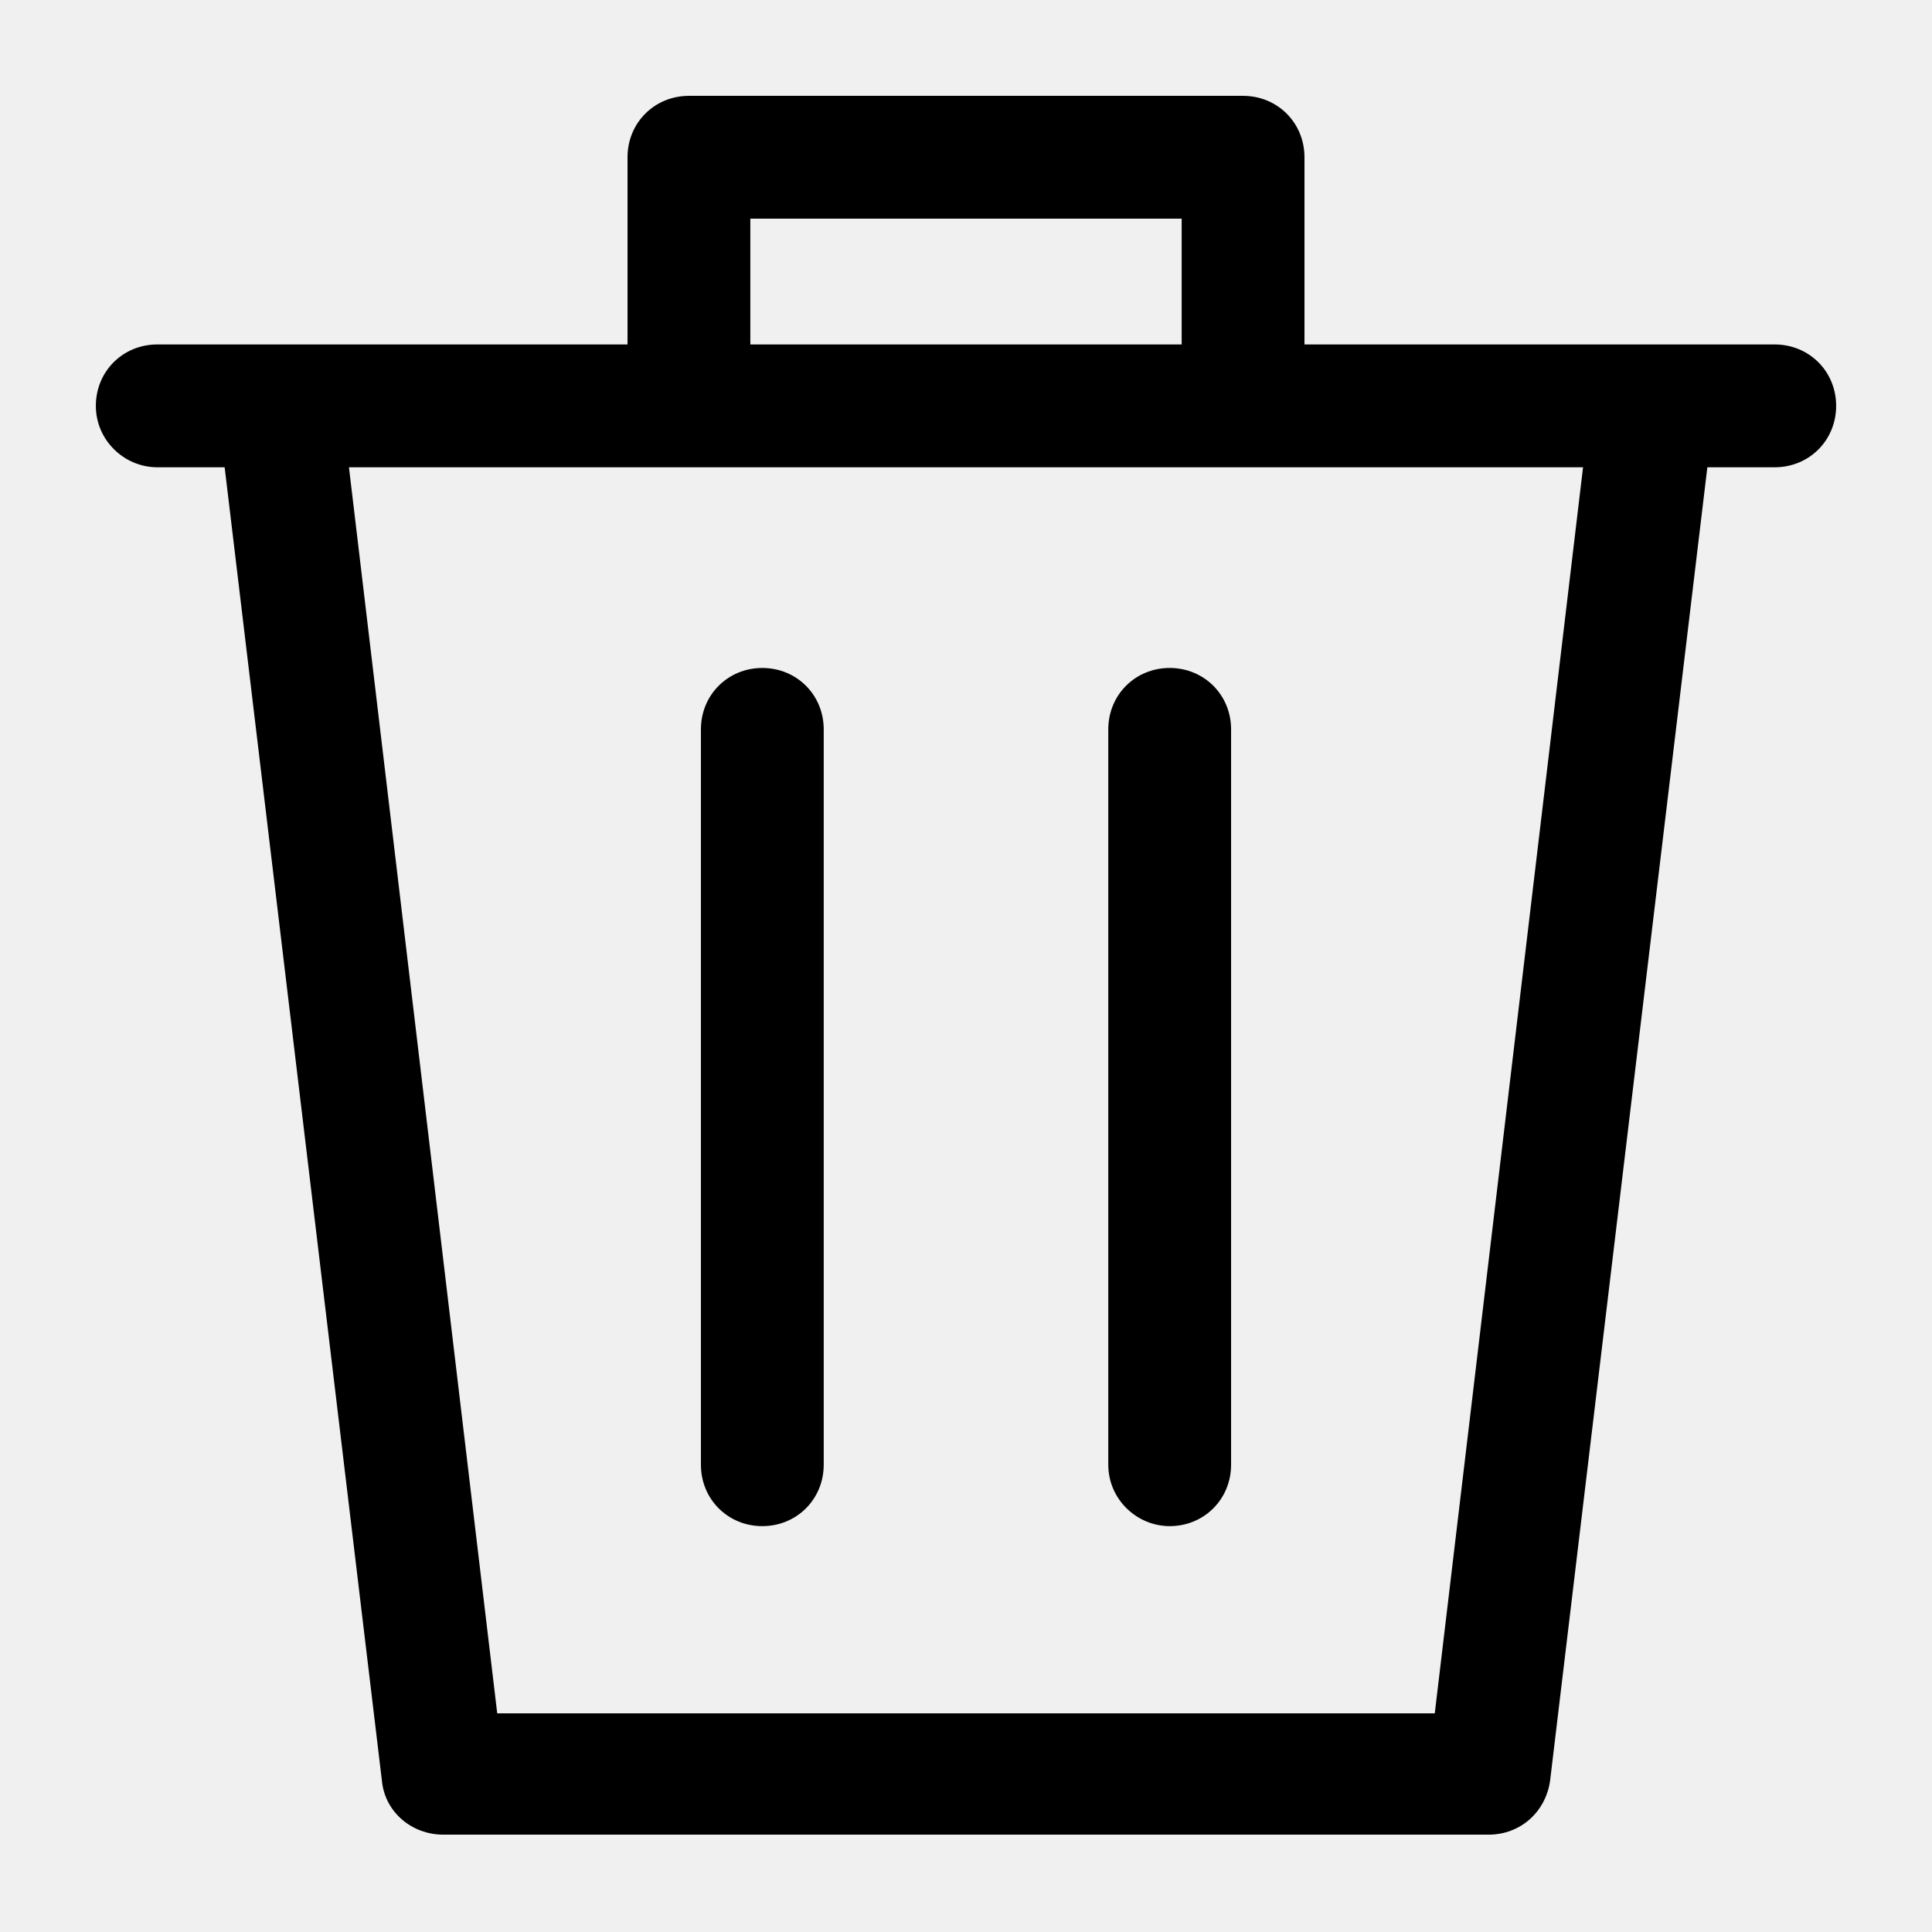
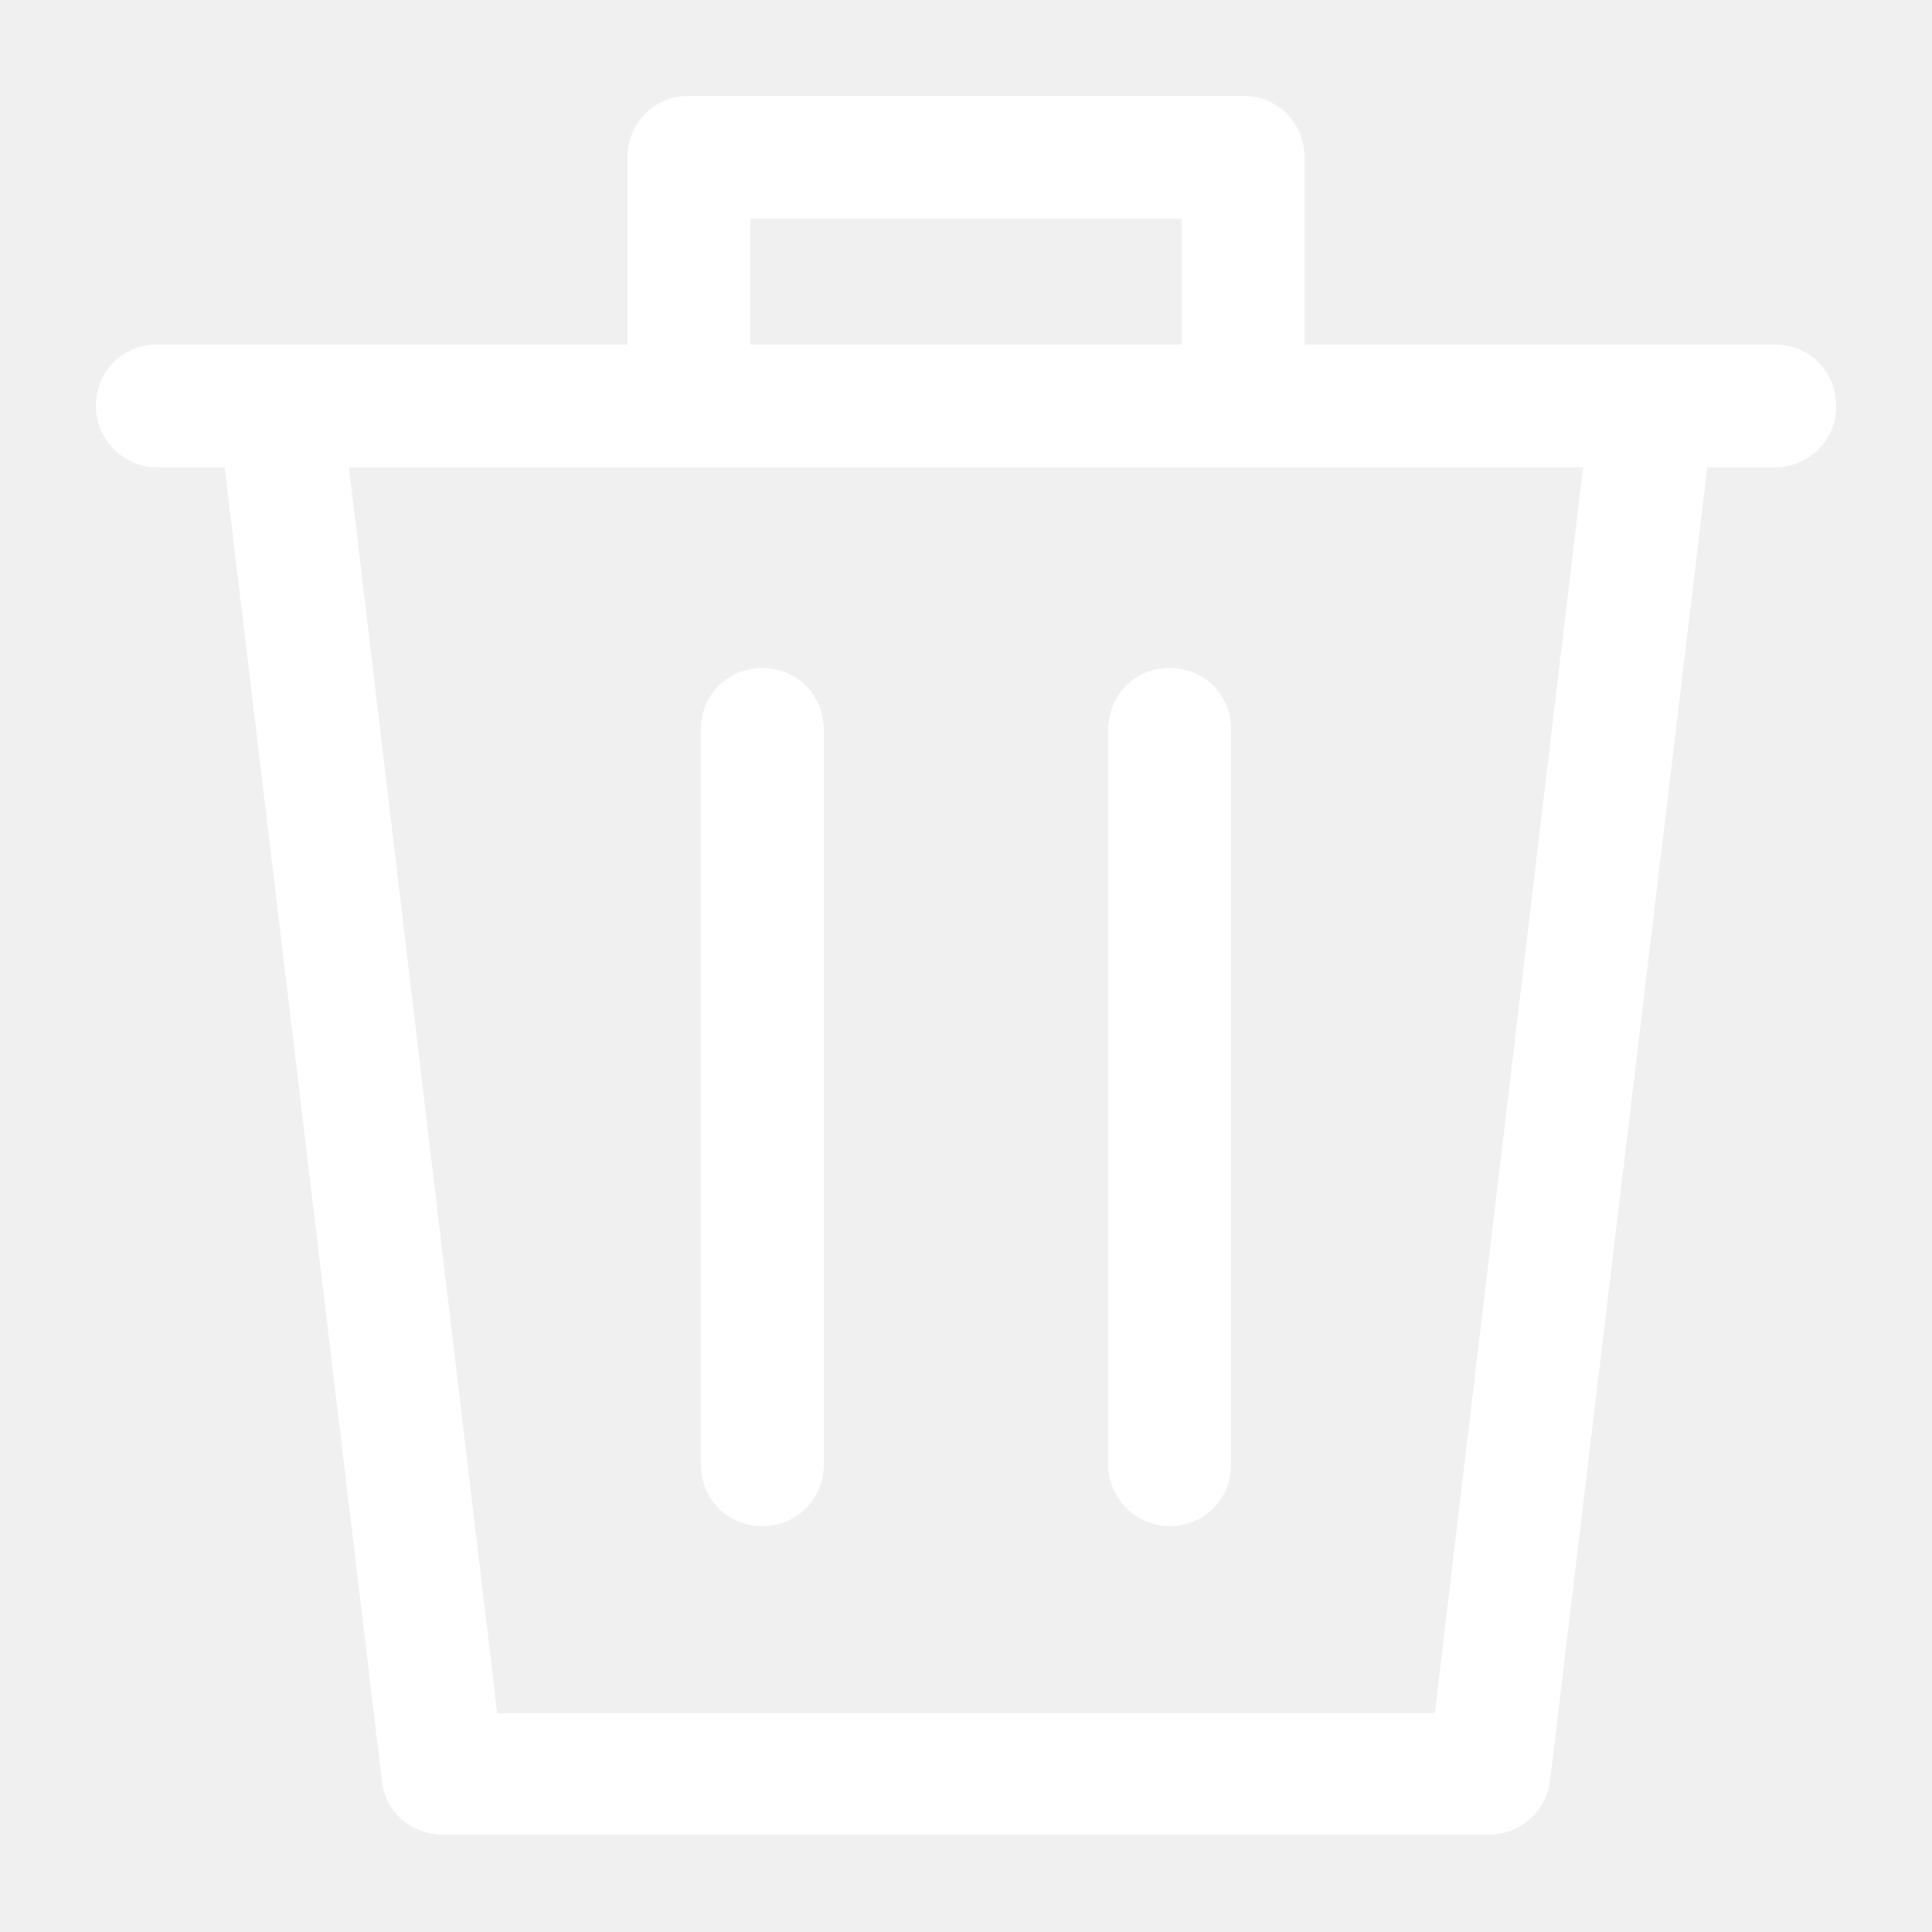
<svg xmlns="http://www.w3.org/2000/svg" version="1.1" viewBox="0 0 129 129" enable-background="new 0 0 129 129">
  <g>
    <g>
-       <path d="m10.5,31.2h4.5l10.5,87.7c0.2,2.1 2,3.6 4.1,3.6h69.8c2.1,0 3.8-1.5 4.1-3.6l10.5-87.7h4.5c2.3,0 4.1-1.8 4.1-4.1s-1.8-4.1-4.1-4.1h-8.2-23.2v-12.5c0-2.3-1.8-4.1-4.1-4.1h-37c-2.3,0-4.1,1.8-4.1,4.1v12.5h-23.2-8.2c-2.3,0-4.1,1.8-4.1,4.1s1.9,4.1 4.1,4.1zm39.6-16.6h28.8v8.4h-28.8v-8.4zm55.6,16.6l-9.9,83.2h-62.6l-9.9-83.2h82.4z" />
-       <path d="m50.9,101.9c2.3,0 4.1-1.8 4.1-4.1v-49.1c0-2.3-1.8-4.1-4.1-4.1-2.3,0-4.1,1.8-4.1,4.1v49.1c0,2.3 1.8,4.1 4.1,4.1z" />
-       <path d="m78.1,101.9c2.3,0 4.1-1.8 4.1-4.1v-49.1c0-2.3-1.8-4.1-4.1-4.1s-4.1,1.8-4.1,4.1v49.1c0,2.3 1.9,4.1 4.1,4.1z" />
+       <path fill="white" d="m10.5,31.2h4.5l10.5,87.7c0.2,2.1 2,3.6 4.1,3.6h69.8c2.1,0 3.8-1.5 4.1-3.6l10.5-87.7h4.5c2.3,0 4.1-1.8 4.1-4.1s-1.8-4.1-4.1-4.1h-8.2-23.2v-12.5c0-2.3-1.8-4.1-4.1-4.1h-37c-2.3,0-4.1,1.8-4.1,4.1v12.5h-23.2-8.2c-2.3,0-4.1,1.8-4.1,4.1s1.9,4.1 4.1,4.1zm39.6-16.6h28.8v8.4h-28.8v-8.4zm55.6,16.6l-9.9,83.2h-62.6l-9.9-83.2h82.4z" />
+       <path fill="white" d="m50.9,101.9c2.3,0 4.1-1.8 4.1-4.1v-49.1c0-2.3-1.8-4.1-4.1-4.1-2.3,0-4.1,1.8-4.1,4.1v49.1c0,2.3 1.8,4.1 4.1,4.1z" />
+       <path fill="white" d="m78.1,101.9c2.3,0 4.1-1.8 4.1-4.1v-49.1c0-2.3-1.8-4.1-4.1-4.1s-4.1,1.8-4.1,4.1v49.1c0,2.3 1.9,4.1 4.1,4.1z" />
    </g>
  </g>
</svg>
